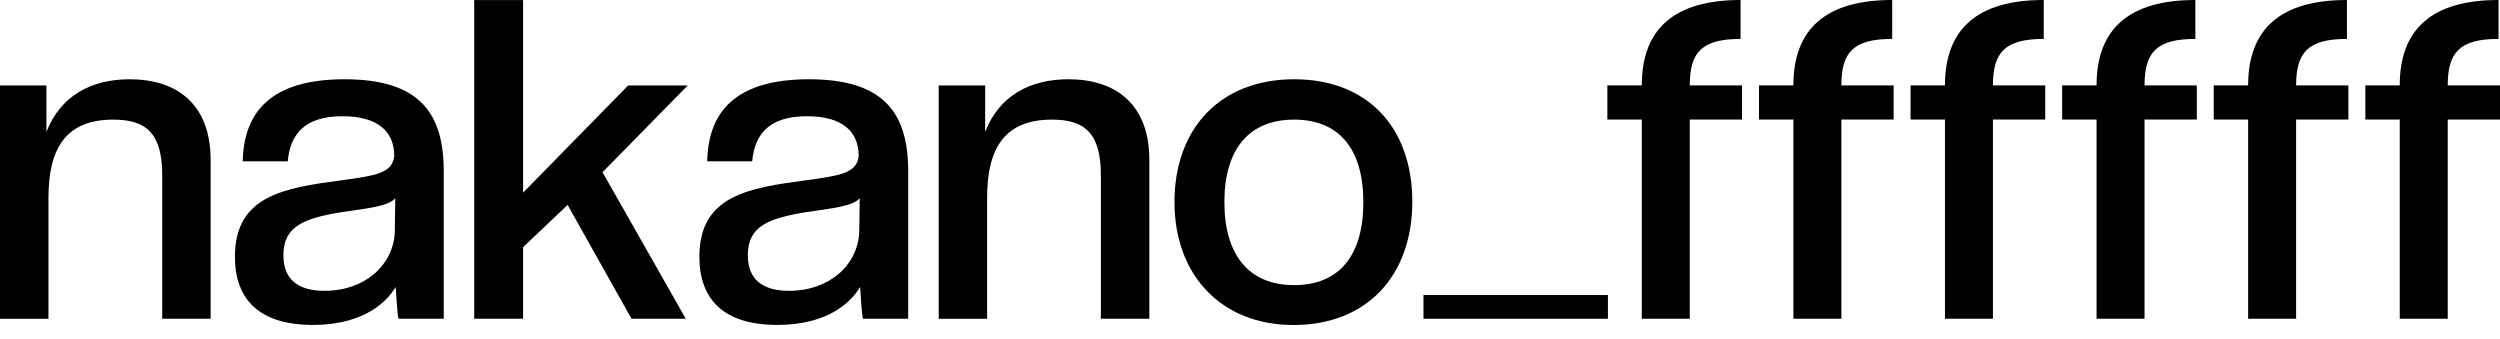
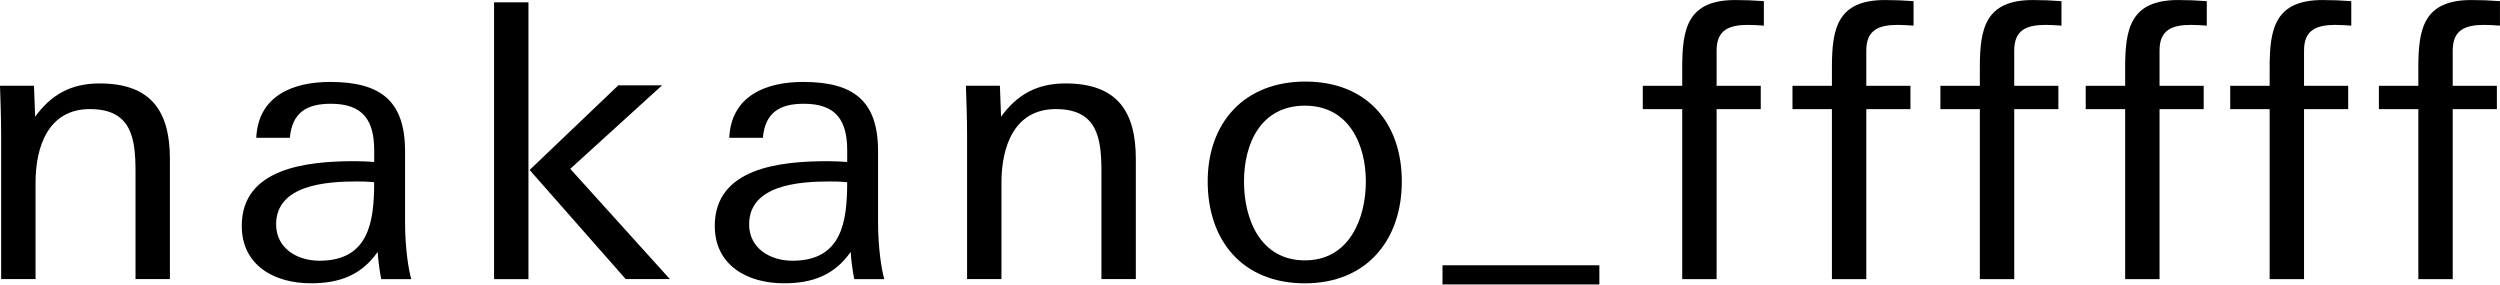
- <svg xmlns="http://www.w3.org/2000/svg" width="177" height="24" viewBox="0 0 177 24" fill="none">
-   <path d="M11.485 22.568V12.396C11.485 9.405 10.319 8.469 8.025 8.469C4.598 8.469 3.431 10.586 3.431 14.008V22.573H0V6.049H3.289V9.337C4.284 6.783 6.446 5.612 9.186 5.612C12.51 5.612 14.912 7.36 14.912 11.32V22.568H11.485Z" fill="black" />
-   <path d="M28.221 22.568C28.118 22.266 28.05 20.72 28.015 20.317C27.123 21.796 25.236 23.005 22.152 23.005C18.383 23.005 16.633 21.224 16.633 18.171C16.633 13.841 20.128 13.303 24.177 12.765C26.613 12.429 27.775 12.261 27.912 11.052C27.912 9.27 26.711 8.229 24.246 8.229C21.604 8.229 20.545 9.472 20.373 11.421H17.187C17.256 7.998 19.108 5.612 24.388 5.612C29.667 5.612 31.417 7.965 31.417 12.127V22.568H28.221ZM27.981 14.042C27.466 14.614 26.025 14.748 24.211 15.017C21.501 15.454 20.064 16.025 20.064 18.07C20.064 19.717 21.025 20.59 22.981 20.59C25.829 20.59 27.849 18.776 27.952 16.428L27.986 14.042H27.981Z" fill="black" />
-   <path d="M44.712 22.568L40.187 14.508L37.035 17.499V22.568H33.574V0.005H37.035V13.639L44.476 6.049H48.692L42.658 12.194L48.555 22.568H44.712Z" fill="black" />
-   <path d="M61.104 22.568C61.001 22.266 60.933 20.72 60.898 20.317C60.006 21.796 58.119 23.005 55.035 23.005C51.266 23.005 49.516 21.224 49.516 18.171C49.516 13.841 53.011 13.303 57.06 12.765C59.496 12.429 60.658 12.261 60.795 11.052C60.795 9.27 59.594 8.229 57.129 8.229C54.486 8.229 53.428 9.472 53.256 11.421H50.07C50.138 7.998 51.991 5.612 57.271 5.612C62.55 5.612 64.3 7.965 64.3 12.127V22.568H61.104ZM60.864 14.042C60.349 14.614 58.908 14.748 57.094 15.017C54.384 15.454 52.947 16.025 52.947 18.07C52.947 19.717 53.908 20.59 55.864 20.59C58.712 20.59 60.732 18.776 60.835 16.428L60.869 14.042H60.864Z" fill="black" />
-   <path d="M77.942 22.568V12.396C77.942 9.405 76.775 8.469 74.481 8.469C71.054 8.469 69.888 10.586 69.888 14.008V22.573H66.461V6.049H69.75V9.337C70.746 6.783 72.907 5.612 75.647 5.612C78.976 5.612 81.373 7.36 81.373 11.32V22.568H77.942Z" fill="black" />
-   <path d="M83.153 14.311C83.153 9.074 86.413 5.612 91.623 5.612C96.834 5.612 99.991 9.035 99.991 14.278C99.991 19.52 96.77 23.01 91.589 23.01C86.408 23.01 83.153 19.419 83.153 14.311ZM96.525 14.311C96.525 10.552 94.81 8.469 91.623 8.469C88.437 8.469 86.687 10.552 86.687 14.311C86.687 18.07 88.437 20.187 91.623 20.187C94.81 20.187 96.525 18.104 96.525 14.311Z" fill="black" />
-   <path d="M100.782 22.568V20.888H113.841V22.568H100.782Z" fill="black" />
-   <path d="M116.238 22.568V8.464H113.801V6.044H116.238C116.238 2.016 118.571 0 123.233 0V2.756C120.488 2.756 119.635 3.697 119.635 6.044H123.336V8.464H119.635V22.568H116.238Z" fill="black" />
-   <path d="M126.972 22.568V8.464H124.536V6.044H126.972C126.972 2.016 129.305 0 133.967 0V2.756C131.222 2.756 130.369 3.697 130.369 6.044H134.07V8.464H130.369V22.568H126.972Z" fill="black" />
-   <path d="M137.703 22.568V8.464H135.266V6.044H137.703C137.703 2.016 140.036 0 144.698 0V2.756C141.953 2.756 141.1 3.697 141.1 6.044H144.801V8.464H141.1V22.568H137.703Z" fill="black" />
-   <path d="M148.437 22.568V8.464H146.001V6.044H148.437C148.437 2.016 150.77 8.21454e-05 155.432 8.21454e-05V2.756C152.687 2.756 151.834 3.697 151.834 6.044H155.535V8.464H151.834V22.568H148.437Z" fill="black" />
-   <path d="M159.168 22.568V8.464H156.731V6.044H159.168C159.168 2.016 161.501 8.21454e-05 166.163 8.21454e-05V2.756C163.418 2.756 162.565 3.697 162.565 6.044H166.266V8.464H162.565V22.568H159.168Z" fill="black" />
-   <path d="M169.902 22.568V8.464H167.466V6.044H169.902C169.902 2.016 172.235 0 176.897 0V2.756C174.152 2.756 173.299 3.697 173.299 6.044H177V8.464H173.299V22.568H169.902Z" fill="black" />
+ <svg xmlns="http://www.w3.org/2000/svg" width="334" height="38" viewBox="0 0 334 38" fill="none">
+   <path d="M18.106 37.286V22.963C18.106 18.46 17.582 14.575 12.002 14.575C6.422 14.575 4.749 19.639 4.749 24.395V37.286H0.155V18.103C0.155 15.906 0.053 12.939 0 11.455H4.541L4.696 15.597C6.836 12.63 9.499 11.146 13.307 11.146C20.196 11.146 22.7 14.88 22.7 21.223V37.282H18.106V37.286Z" fill="black" />
+   <path d="M50.929 37.287C50.721 36.212 50.512 34.729 50.459 33.654C48.266 36.774 45.346 37.848 41.537 37.848C36.632 37.848 32.3 35.443 32.3 30.178C32.3 22.455 40.965 21.533 47.383 21.533C48.324 21.533 49.261 21.585 49.993 21.637V20.101C49.993 16.112 48.532 13.862 44.2 13.862C40.965 13.862 39.034 15.037 38.723 18.413H34.235C34.497 12.788 39.14 10.947 44.098 10.947C50.831 10.947 54.116 13.453 54.116 20.206V29.721C54.116 33.097 54.587 36.116 54.951 37.291H50.934L50.929 37.287ZM47.641 24.244C43.57 24.244 36.89 24.705 36.89 29.973C36.89 33.145 39.655 34.833 42.683 34.833C49.31 34.833 49.989 29.564 49.989 24.348C48.892 24.244 48.373 24.244 47.641 24.244Z" fill="black" />
+   <path d="M66.008 0.309H70.602V37.29H66.008V0.309ZM83.594 37.286L70.757 22.707L82.604 11.403H88.45L76.186 22.555L89.493 37.286H83.594Z" fill="black" />
+   <path d="M114.123 37.287C113.915 36.212 113.706 34.729 113.653 33.654C111.46 36.774 108.539 37.848 104.731 37.848C99.826 37.848 95.494 35.443 95.494 30.178C95.494 22.455 104.158 21.533 110.577 21.533C111.518 21.533 112.454 21.585 113.187 21.637V20.101C113.187 16.112 111.726 13.862 107.394 13.862C104.158 13.862 102.227 15.037 101.917 18.413H97.429C97.691 12.788 102.334 10.947 107.292 10.947C114.025 10.947 117.31 13.453 117.31 20.206V29.721C117.31 33.097 117.78 36.116 118.145 37.291H114.127L114.123 37.287ZM110.834 24.244C106.764 24.244 100.084 24.705 100.084 29.973C100.084 33.145 102.849 34.833 105.876 34.833C112.503 34.833 113.182 29.564 113.182 24.348C112.086 24.244 111.567 24.244 110.834 24.244Z" fill="black" />
+   <path d="M147.152 37.286V22.963C147.152 18.46 146.628 14.575 141.048 14.575C135.469 14.575 133.795 19.639 133.795 24.395V37.286H129.202V18.103C129.202 15.906 129.099 12.939 129.046 11.455H133.587L133.742 15.597C135.882 12.63 138.545 11.146 142.353 11.146C149.242 11.146 151.746 14.88 151.746 21.223V37.282H147.152V37.286Z" fill="black" />
+   <path d="M174.339 37.852C165.936 37.852 161.347 32.07 161.347 24.247C161.347 16.424 166.198 10.898 174.392 10.898C182.586 10.898 187.282 16.372 187.282 24.247C187.282 32.122 182.533 37.852 174.339 37.852ZM174.339 14.118C168.44 14.118 166.198 19.183 166.198 24.247C166.198 29.311 168.391 34.784 174.339 34.784C180.287 34.784 182.479 29.159 182.479 24.247C182.479 19.335 180.238 14.118 174.339 14.118Z" fill="black" />
+   <path d="M192.719 38V35.441H213.675V38H192.719Z" fill="black" />
+   <path d="M233.617 3.324C231.061 3.324 229.339 3.937 229.339 6.752V11.46H235.237V14.579H229.339V37.29H224.745V14.579H219.476V11.46H224.745V9.006C224.745 3.789 225.477 0.004 231.842 0.004C233.094 0.004 234.346 0.056 235.651 0.156V3.428C234.972 3.376 234.292 3.328 233.613 3.328L233.617 3.324ZM253.617 3.324C251.06 3.324 249.338 3.937 249.338 6.752V11.46H255.237V14.579H249.338V37.29H244.744V14.579H239.475V11.46H244.744V9.006C244.744 3.789 245.477 0.004 251.842 0.004C253.093 0.004 254.345 0.056 255.65 0.156V3.428C254.971 3.376 254.292 3.328 253.617 3.328V3.324Z" fill="black" />
+   <path d="M273.379 3.324C270.823 3.324 269.101 3.937 269.101 6.752V11.46H274.999V14.579H269.101V37.29H264.507V14.579H259.238V11.46H264.507V9.006C264.507 3.789 265.239 0.004 271.604 0.004C272.856 0.004 274.108 0.056 275.413 0.156V3.428C274.734 3.376 274.054 3.328 273.375 3.328L273.379 3.324ZM292.794 3.324C290.237 3.324 288.515 3.937 288.515 6.752V11.46H294.414V14.579H288.515V37.29H283.921V14.579H278.652V11.46H283.921V9.006C283.921 3.789 284.653 0.004 291.019 0.004C292.27 0.004 293.522 0.056 294.827 0.156V3.428C294.148 3.376 293.469 3.328 292.79 3.328L292.794 3.324Z" fill="black" />
+   <path d="M312.098 3.324C309.541 3.324 307.819 3.937 307.819 6.752V11.46H313.718V14.579H307.819V37.29H303.225V14.579H297.957V11.46H303.225V9.006C303.225 3.789 303.958 0.004 310.323 0.004C311.575 0.004 312.826 0.056 314.131 0.156V3.428C313.452 3.376 312.773 3.328 312.094 3.328L312.098 3.324ZM331.963 3.324C329.406 3.324 327.684 3.937 327.684 6.752V11.46H333.583V14.579H327.684V37.29H323.09V14.579H317.821V11.46H323.09V9.006C323.09 3.789 323.822 0.004 330.187 0.004C331.439 0.004 332.691 0.056 333.996 0.156V3.428C333.317 3.376 332.638 3.328 331.959 3.328L331.963 3.324Z" fill="black" />
</svg>
